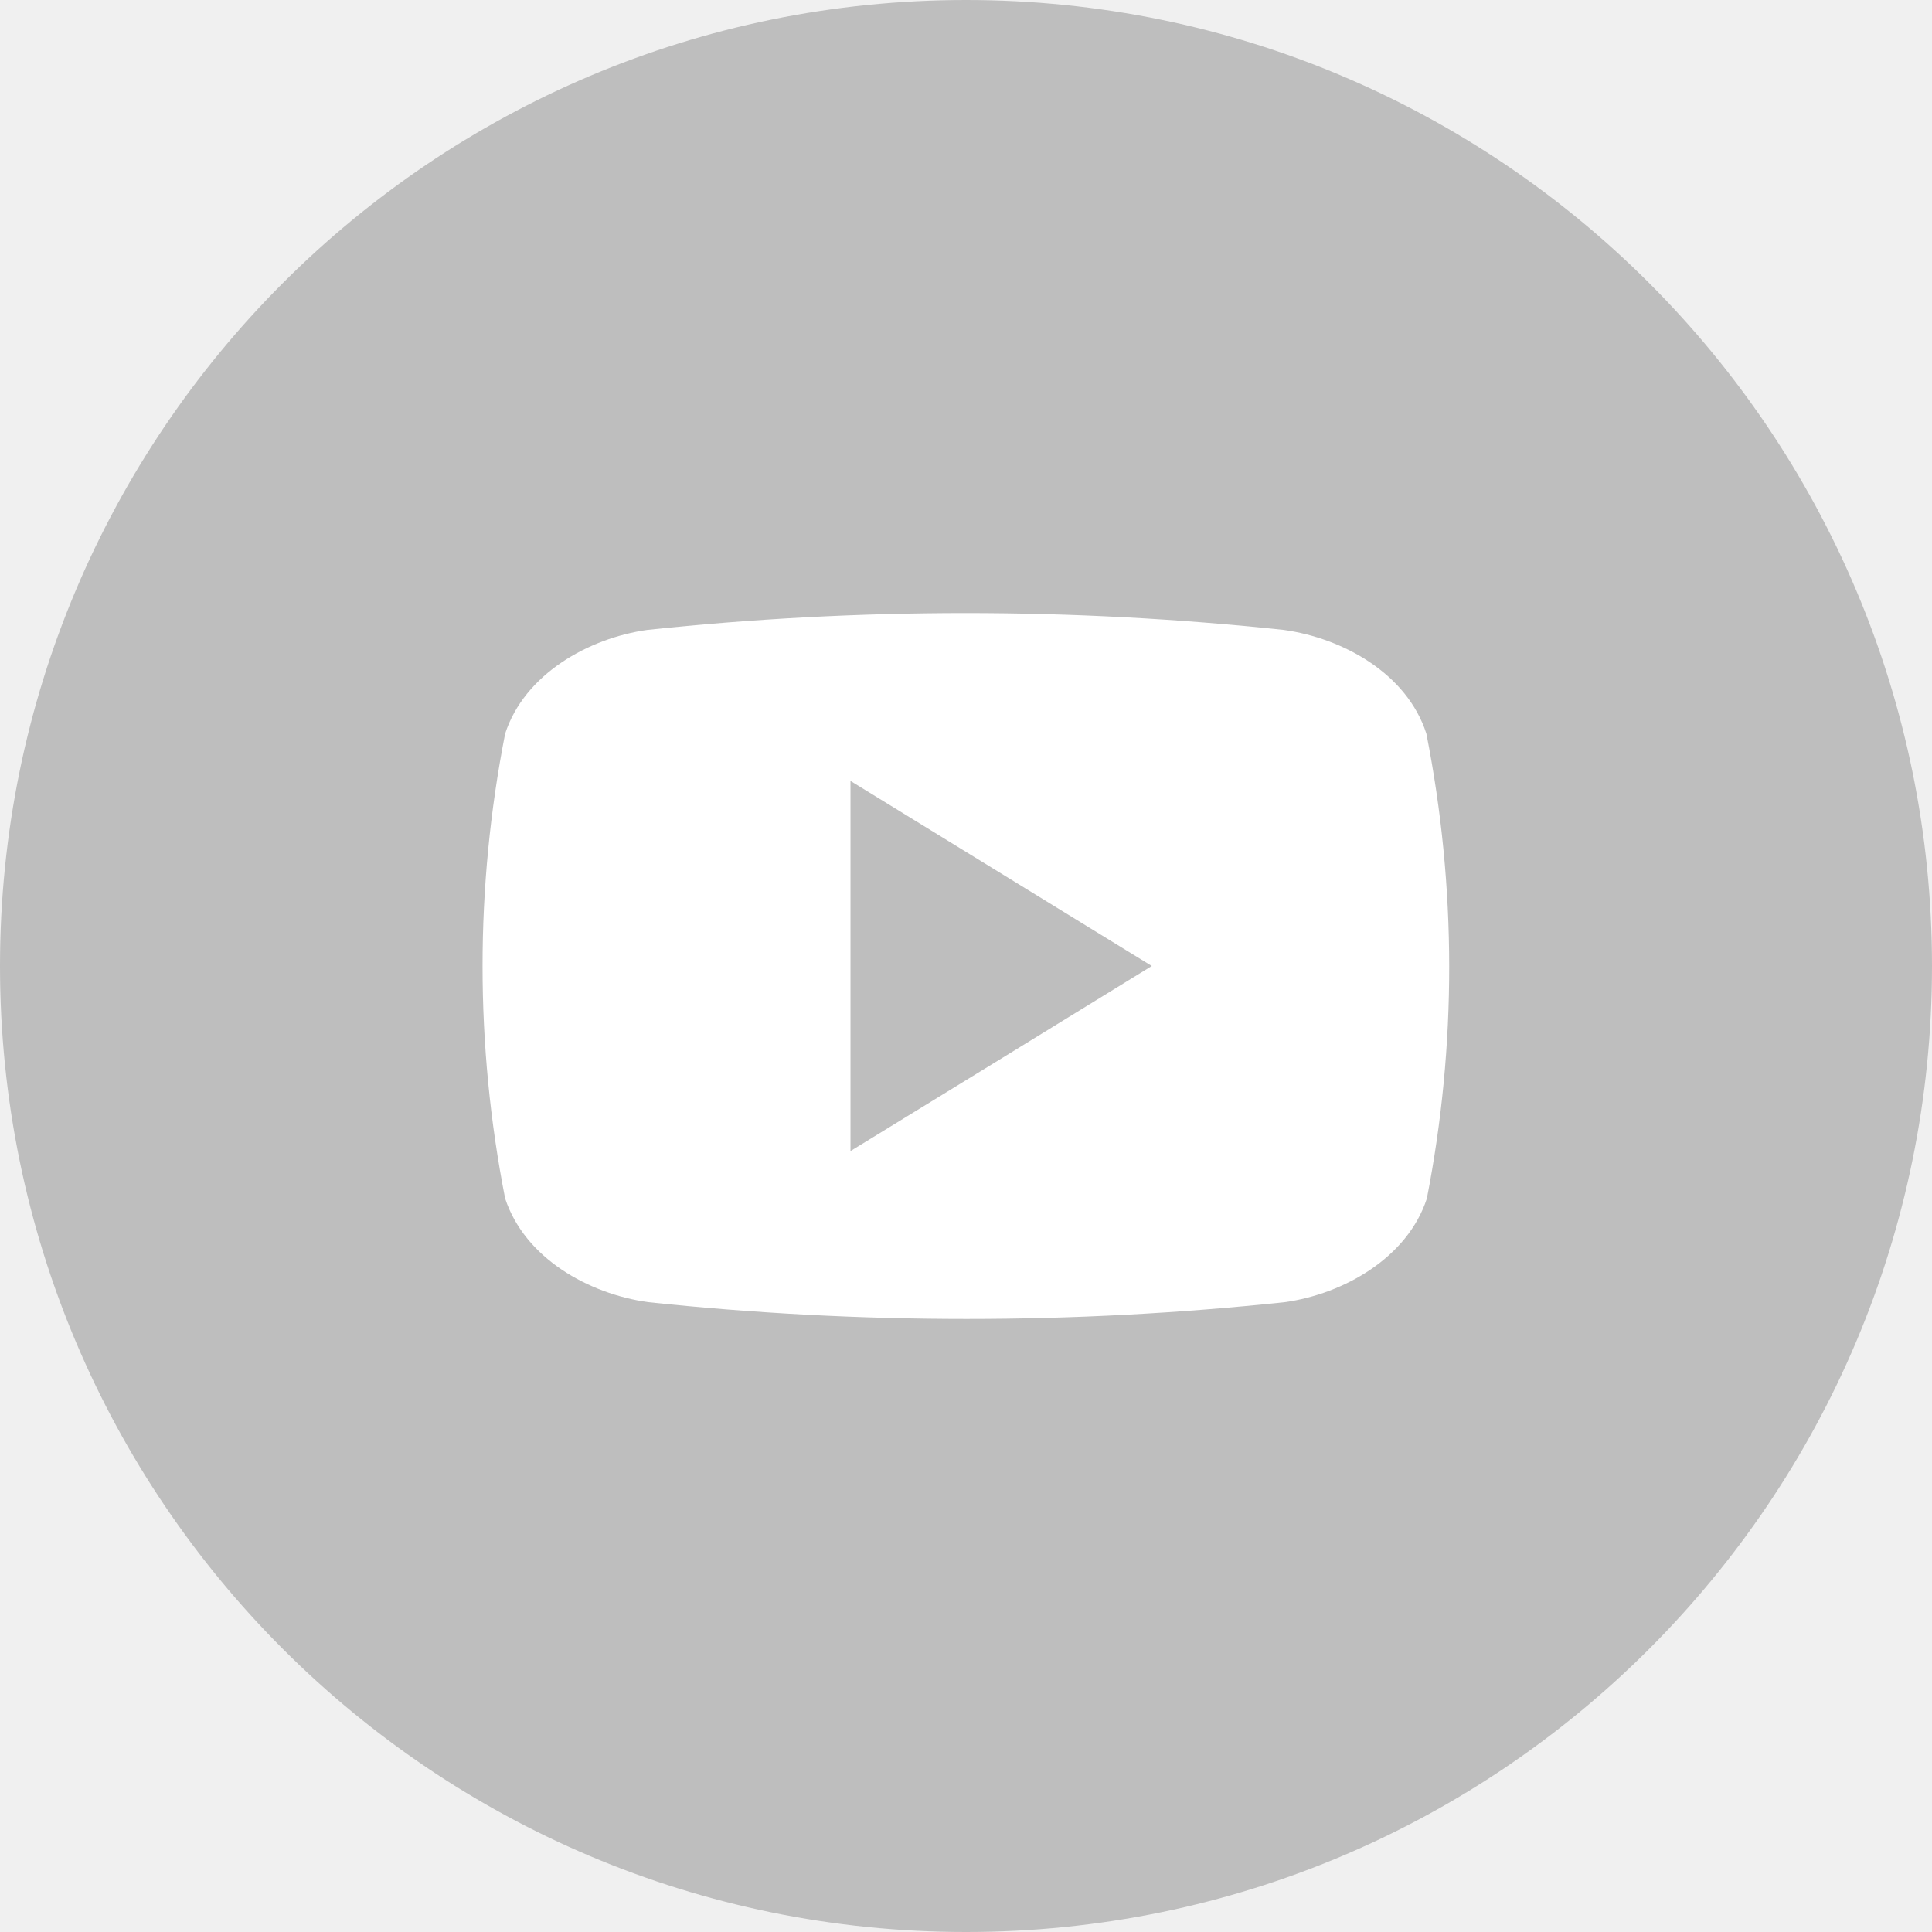
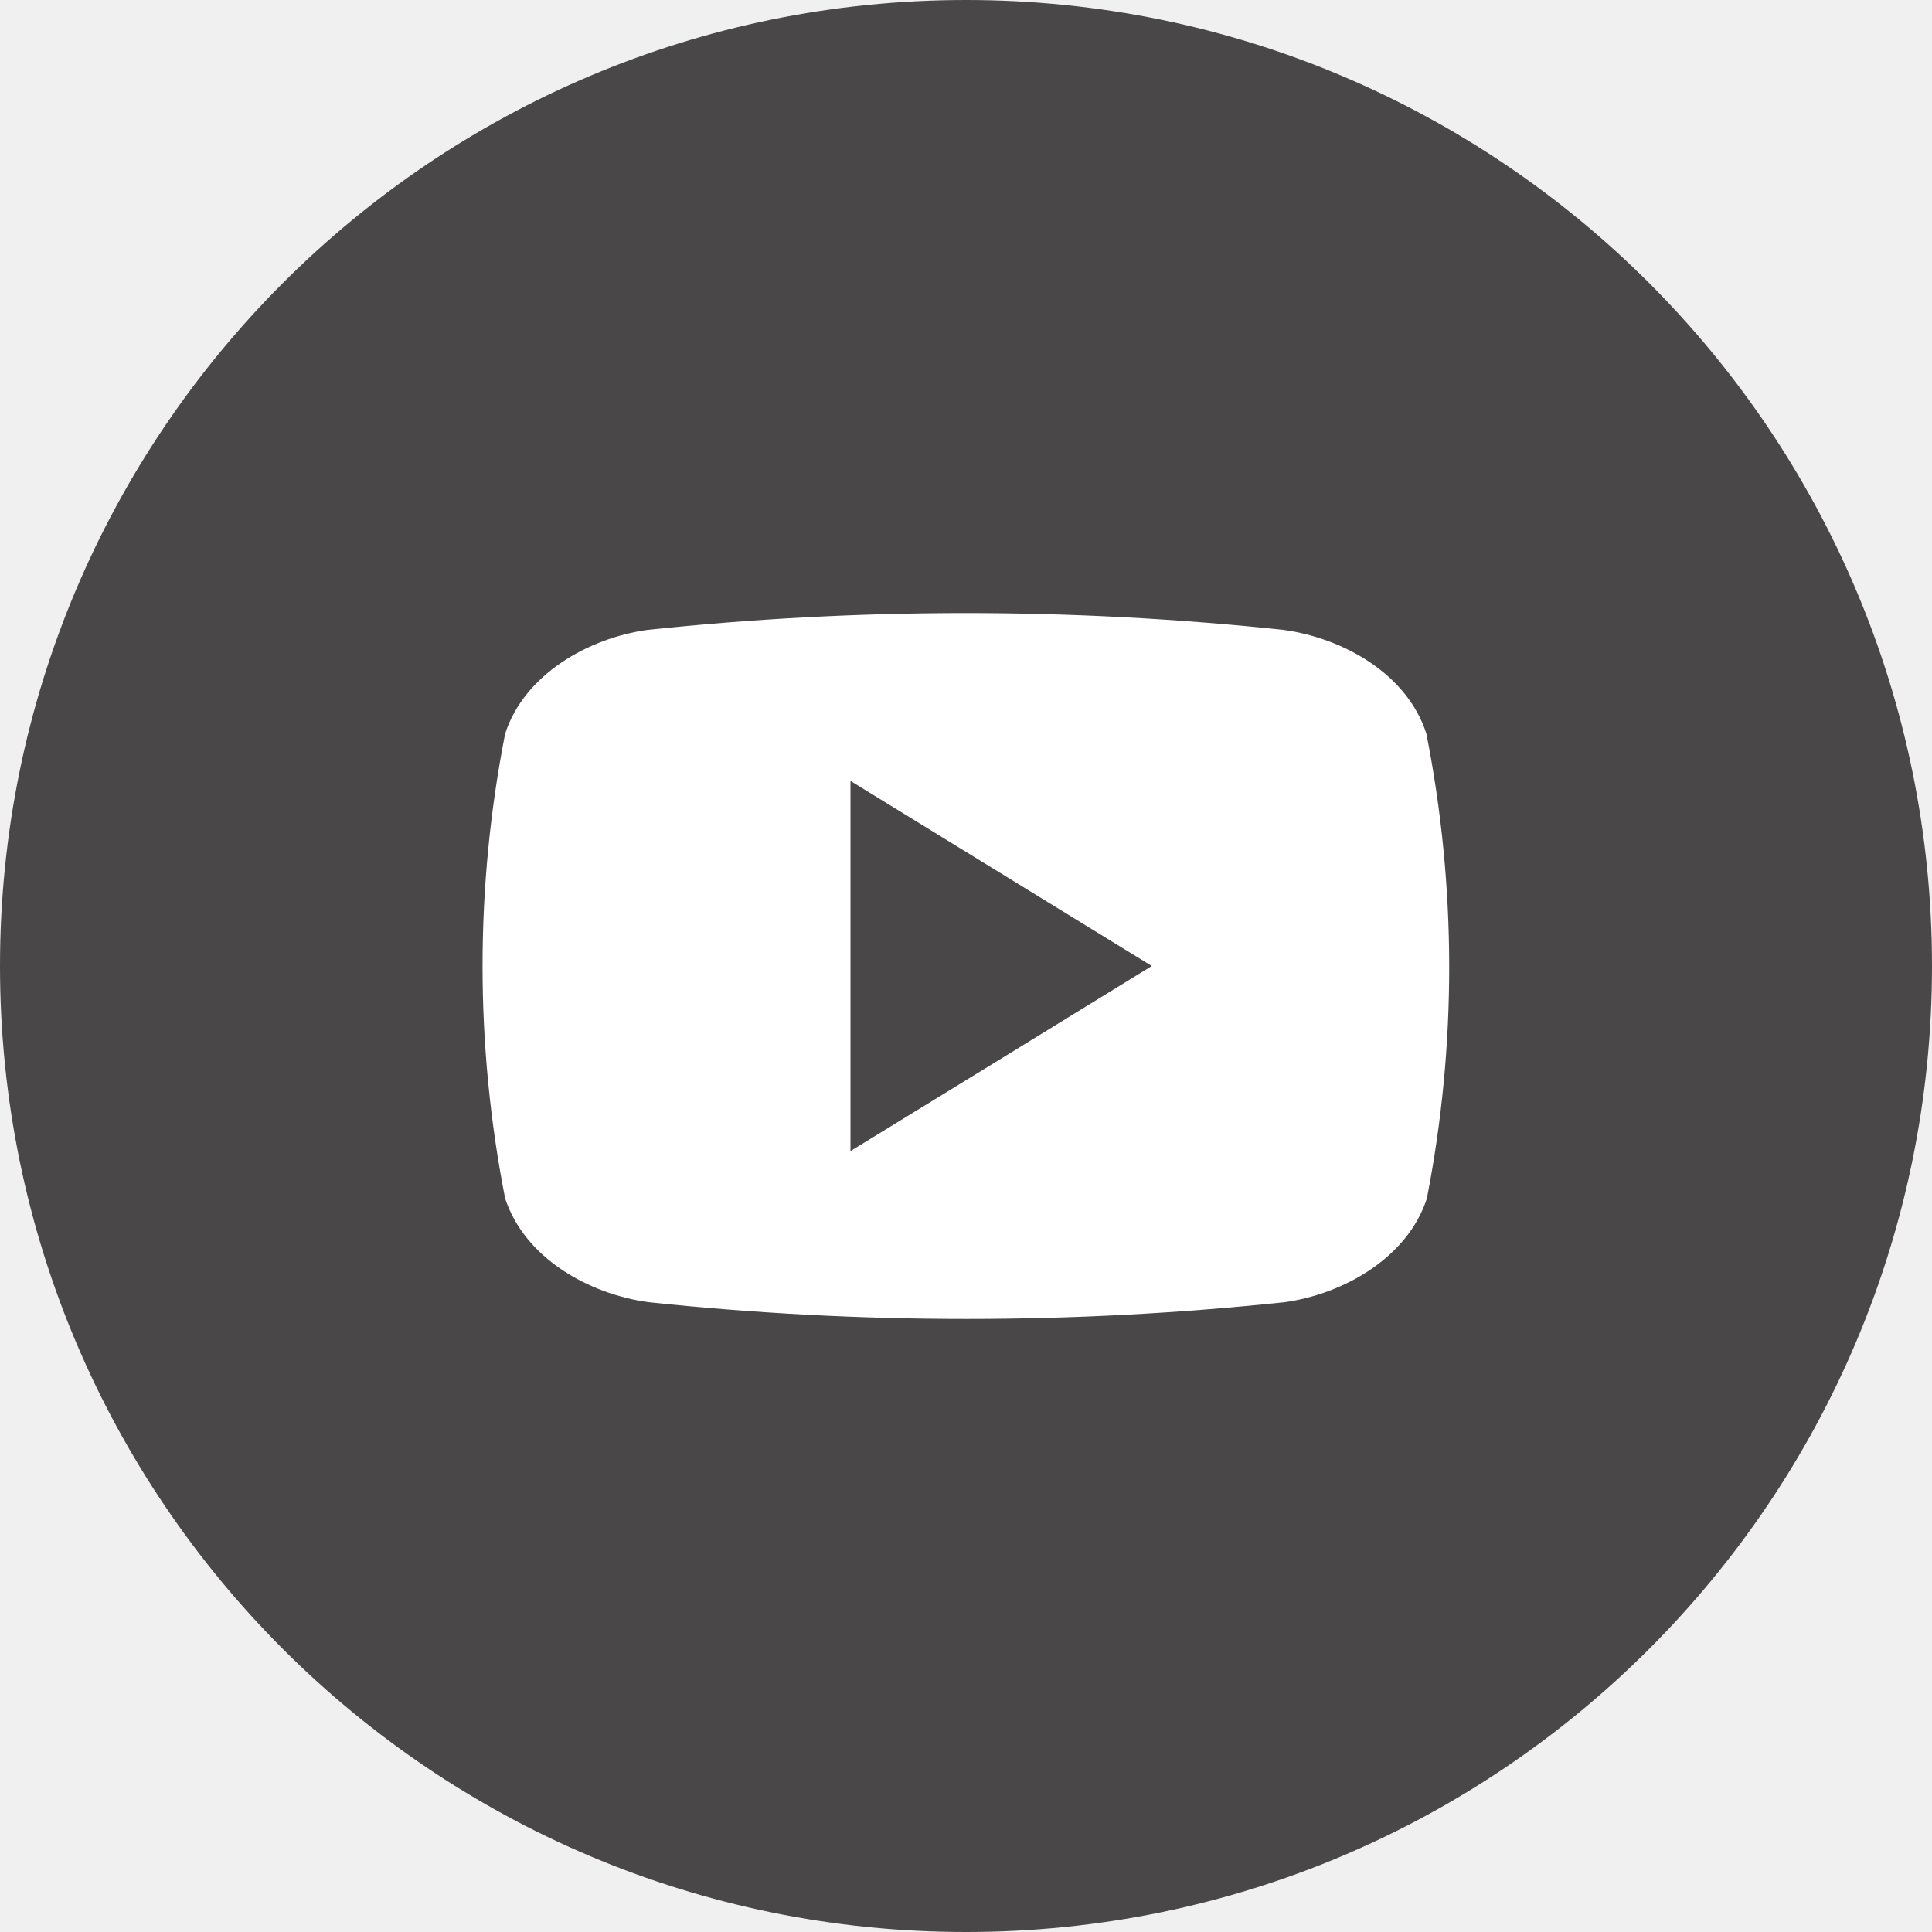
<svg xmlns="http://www.w3.org/2000/svg" width="24" height="24" viewBox="0 0 24 24" fill="none">
-   <path d="M12 24C18.627 24 24 18.627 24 12C24 5.373 18.627 0 12 0C5.373 0 0 5.373 0 12C0 18.627 5.373 24 12 24Z" fill="black" fill-opacity="0.21" />
+   <path d="M12 24C18.627 24 24 18.627 24 12C24 5.373 18.627 0 12 0C5.373 0 0 5.373 0 12C0 18.627 5.373 24 12 24Z" fill="#494747" fill-opacity="1" />
  <path d="M17.719 9.114C17.479 8.368 16.685 7.928 15.947 7.825C13.319 7.546 10.668 7.546 8.04 7.825C7.309 7.928 6.515 8.375 6.275 9.114C5.901 11.02 5.901 12.981 6.275 14.888C6.521 15.632 7.315 16.074 8.053 16.176C10.681 16.454 13.332 16.454 15.96 16.176C16.691 16.074 17.485 15.625 17.725 14.888C18.097 12.981 18.095 11.02 17.719 9.114ZM10.565 14.299V9.701L14.308 12C13.047 12.775 11.822 13.53 10.565 14.299Z" fill="white" />
</svg>
